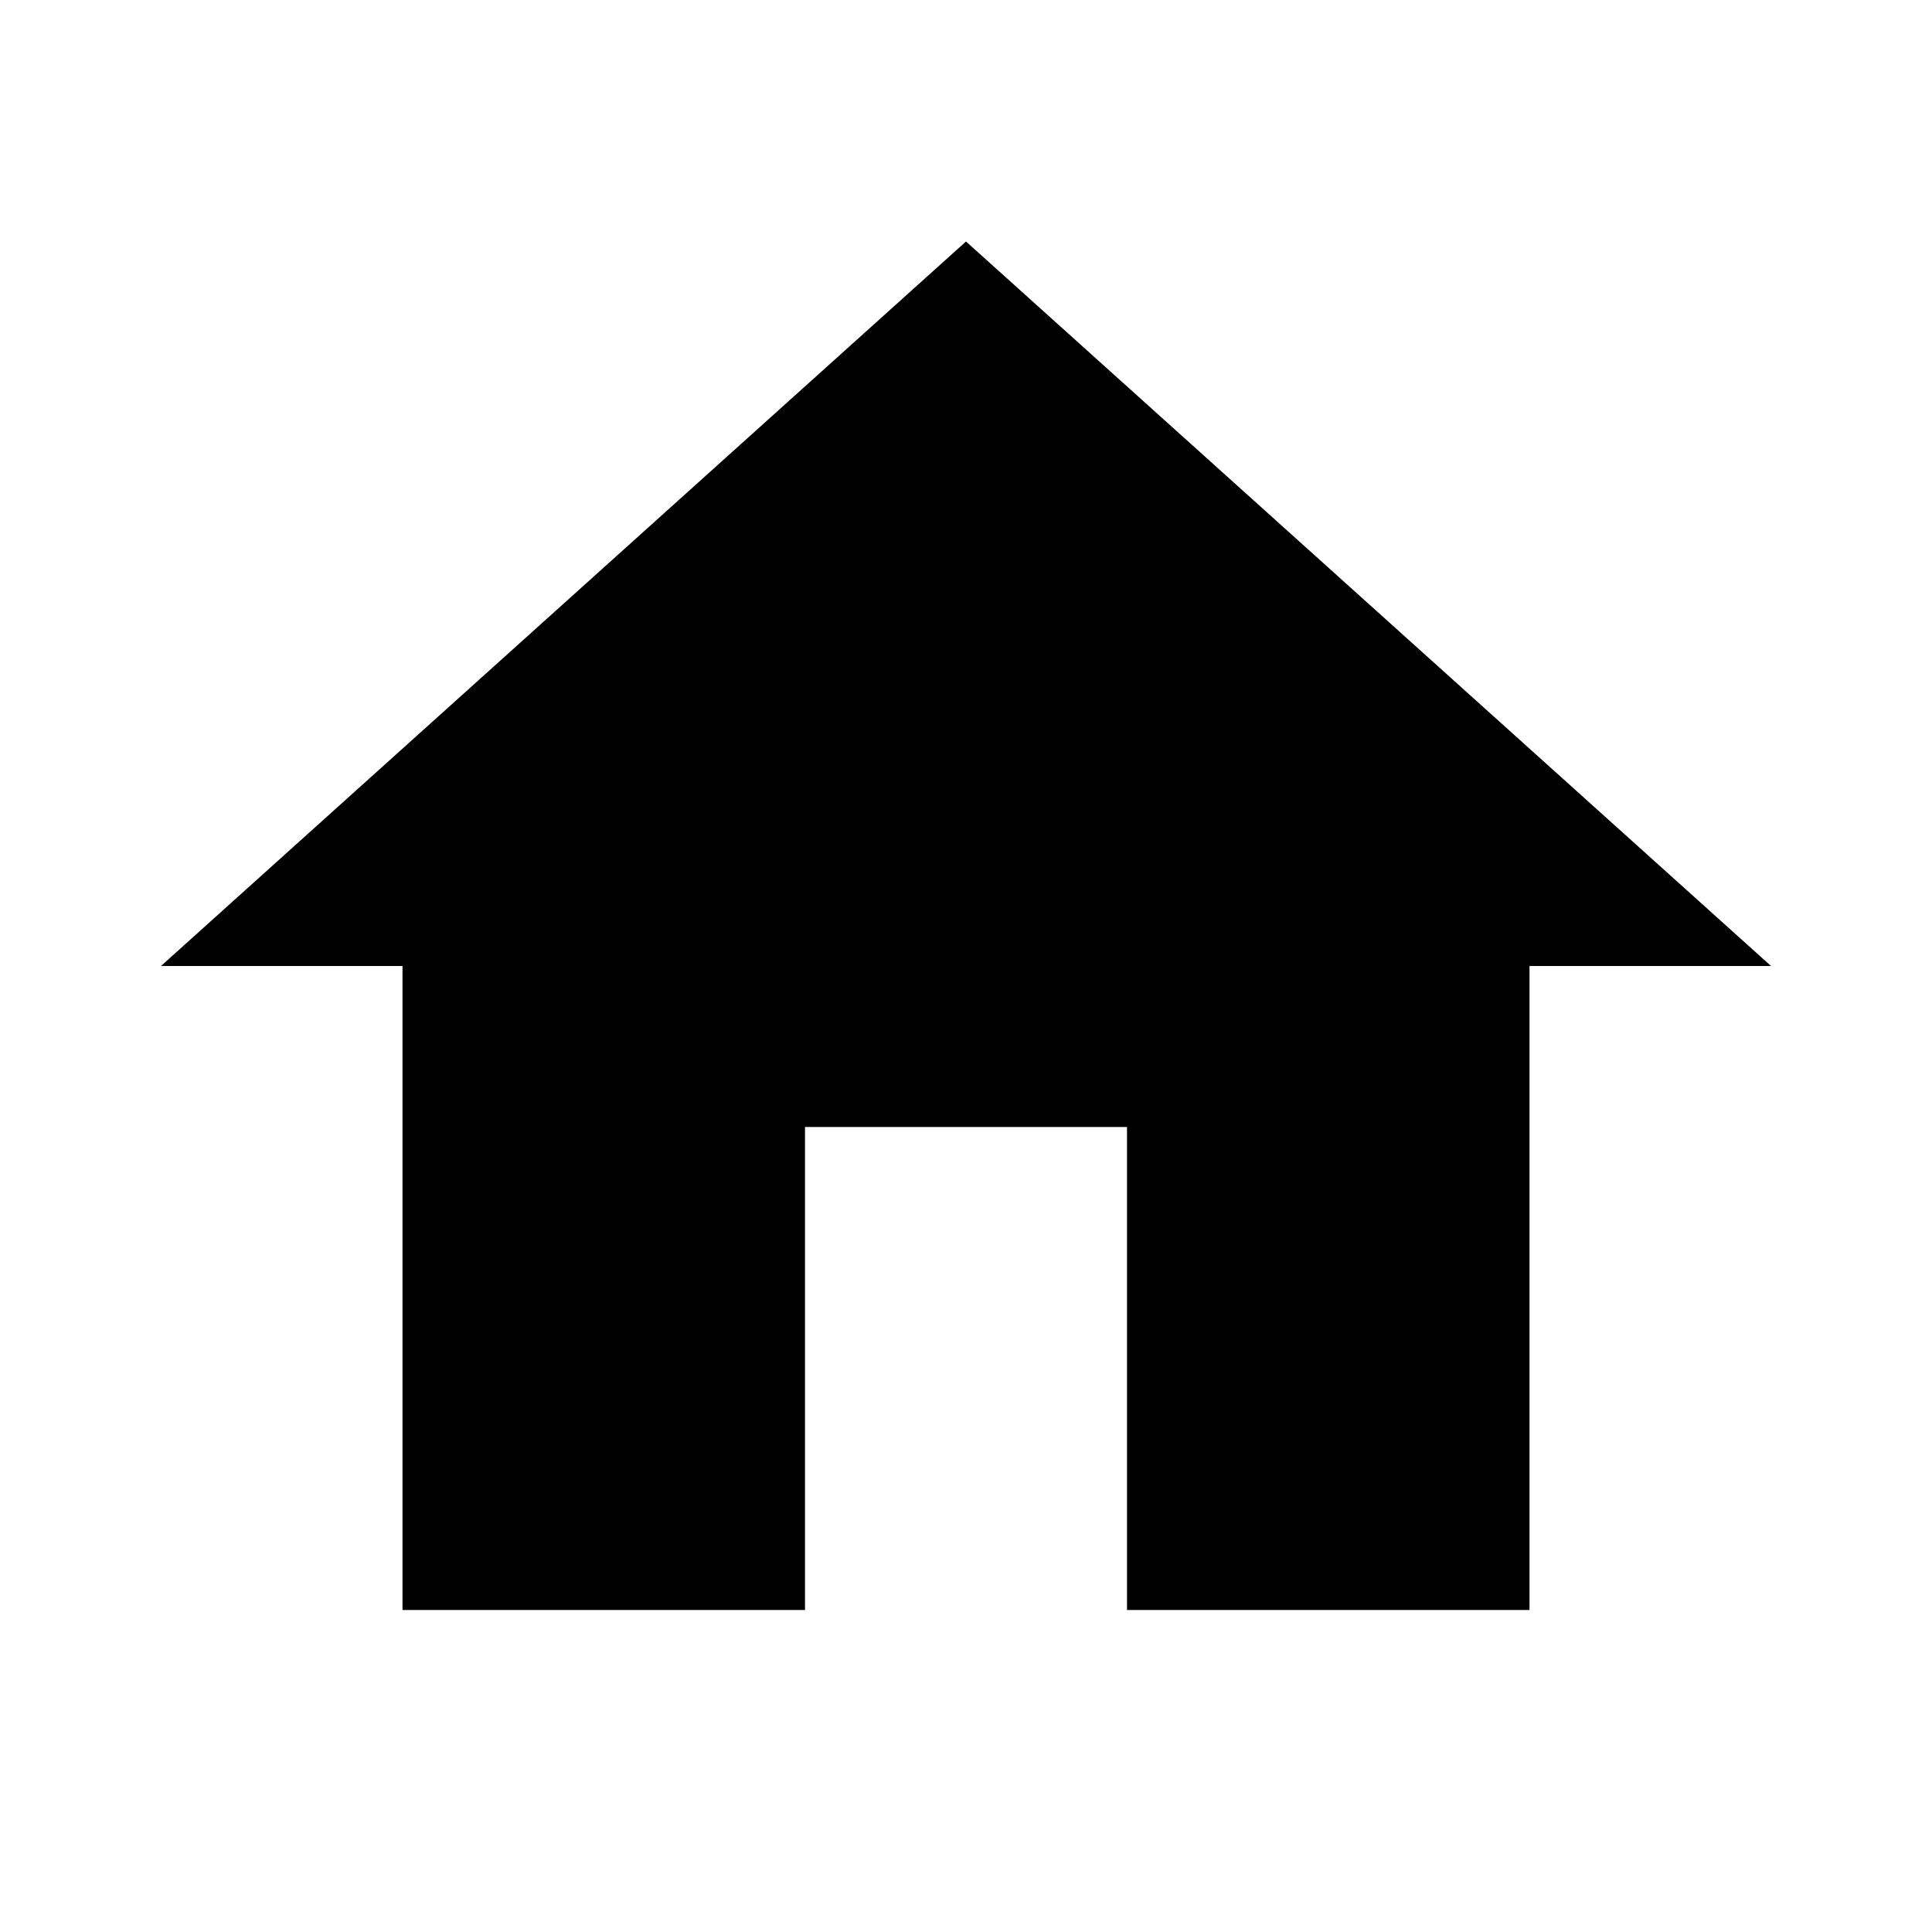
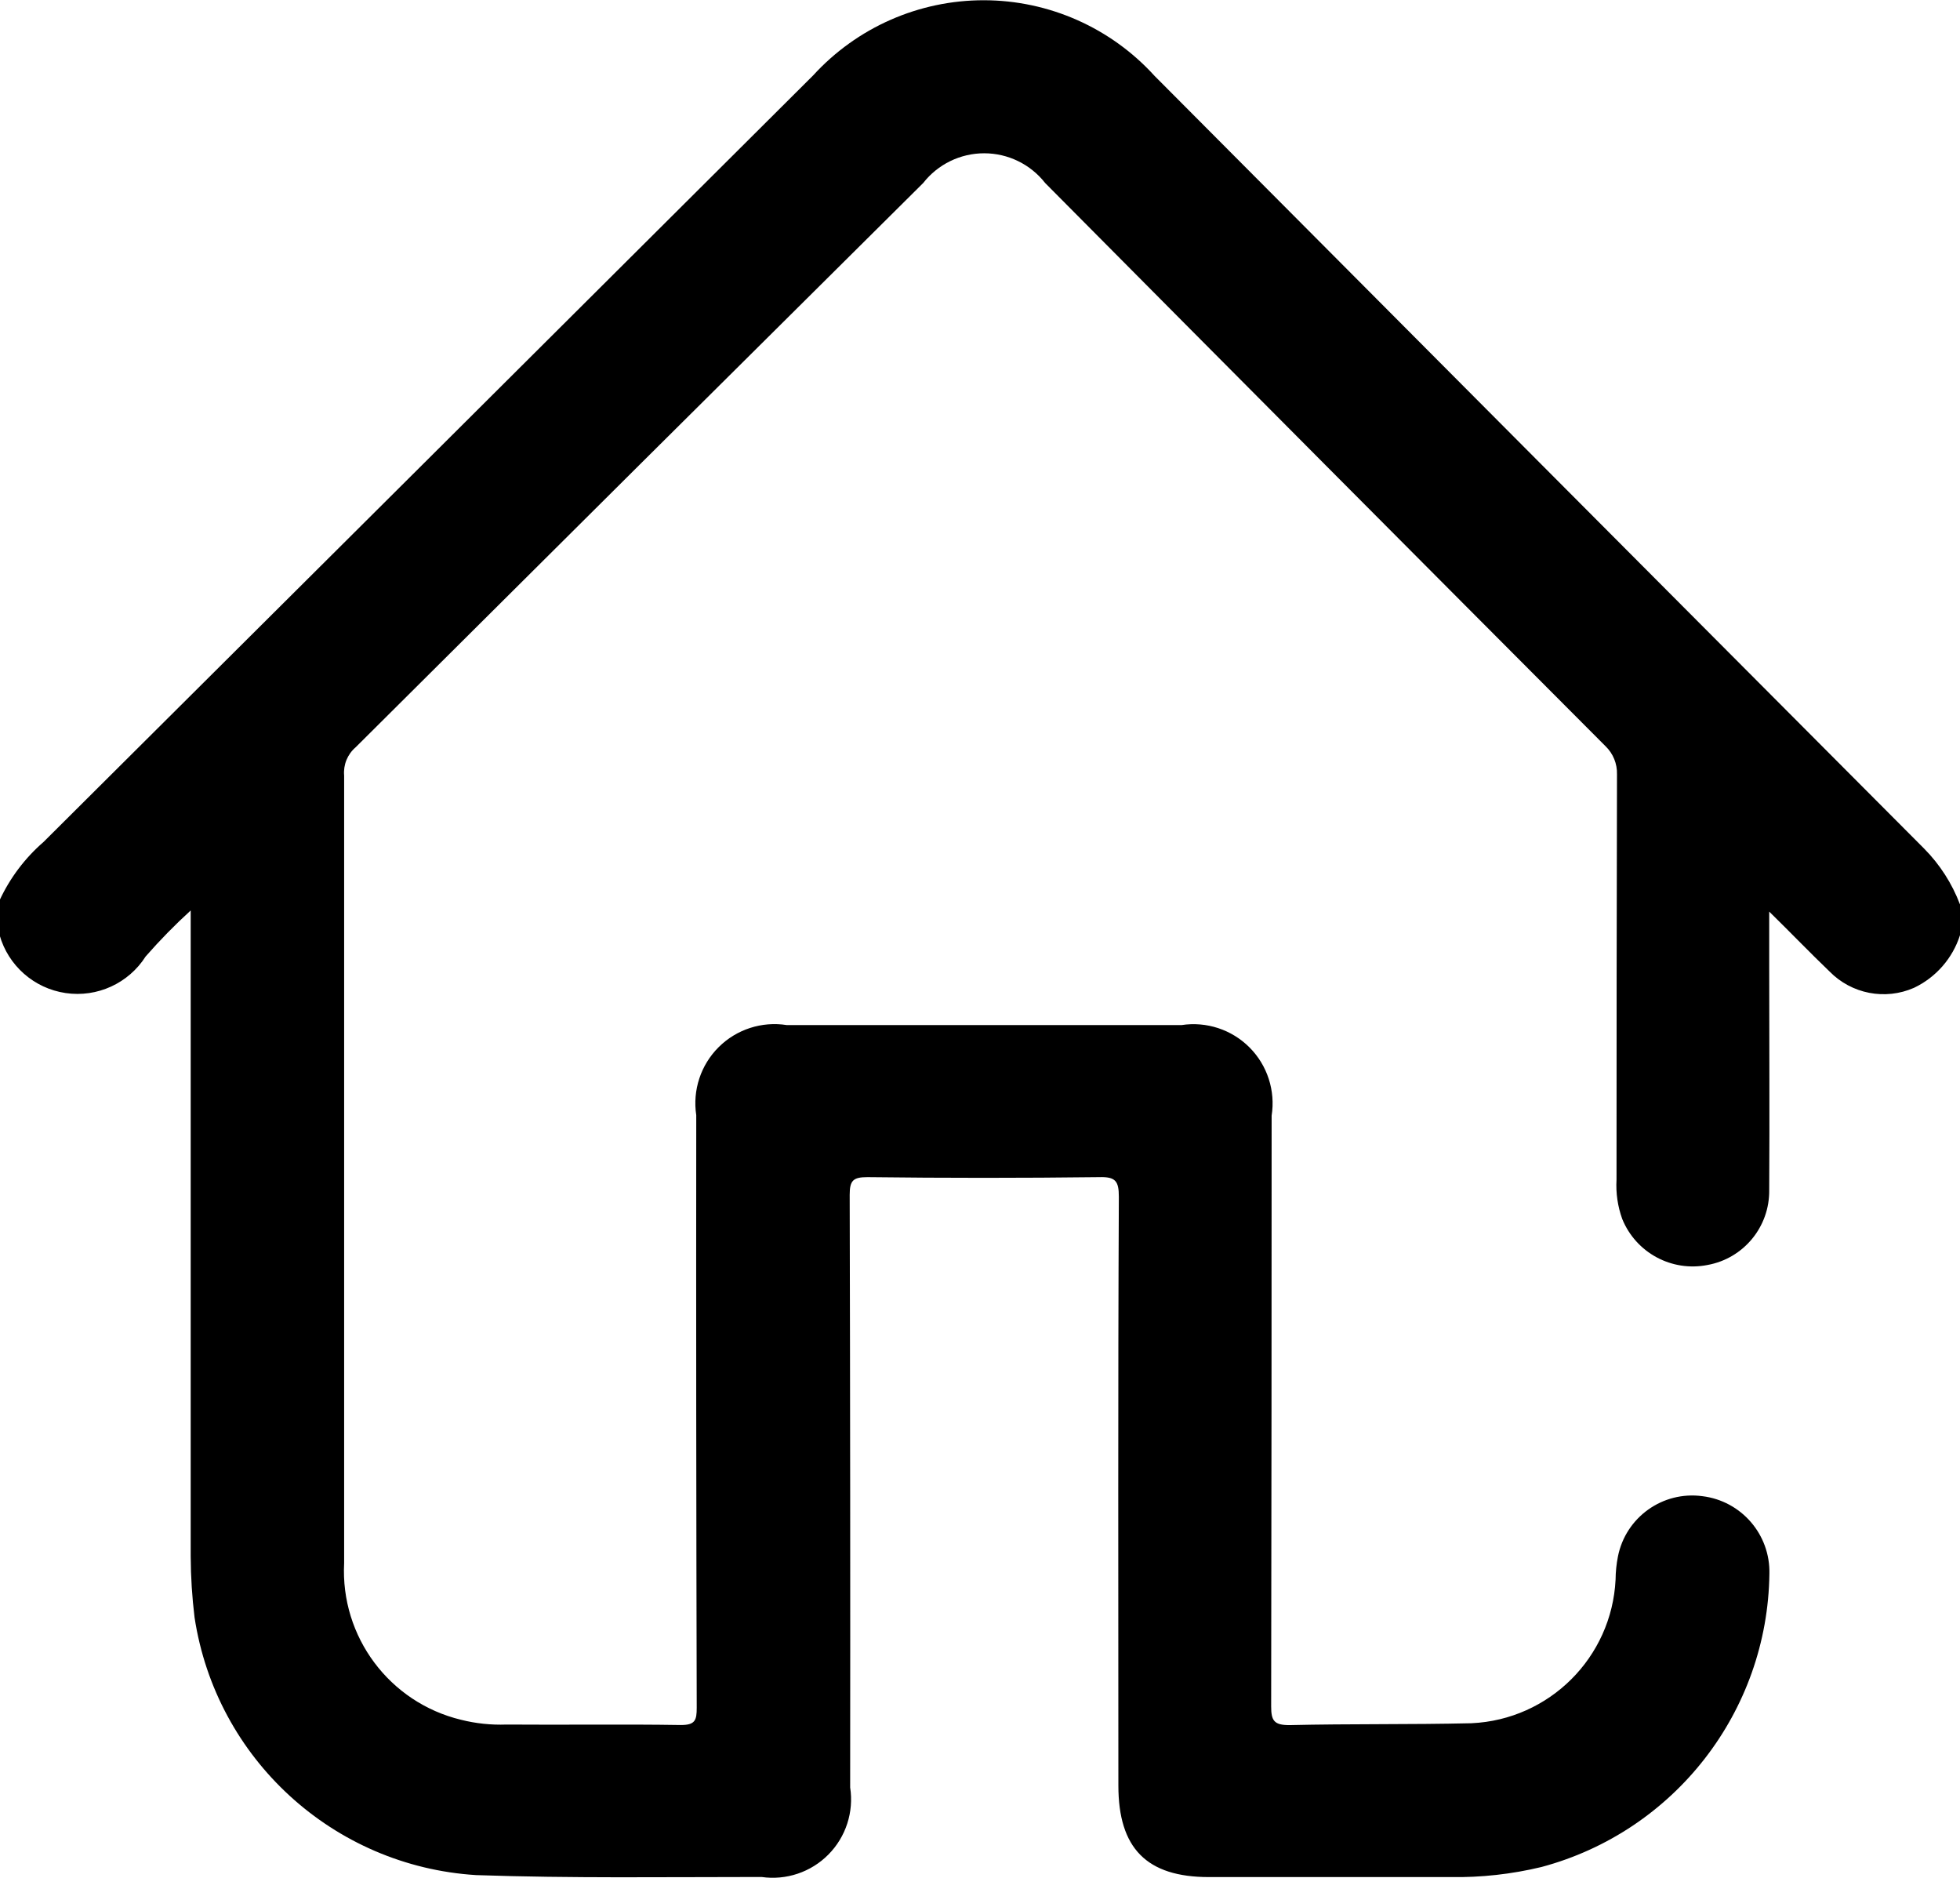
- <svg xmlns="http://www.w3.org/2000/svg" viewBox="0 0 24 24" fill="black" width="36px" height="36px">
-   <path d="M0 0h24v24H0z" fill="none" />
-   <path d="M10 20v-6h4v6h5v-8h3L12 3 2 12h3v8z" />
+ <svg xmlns="http://www.w3.org/2000/svg" width="20.885" height="20" viewBox="0 0 20.885 20">
+   <g id="home" transform="translate(0 0)">
+     <path id="Caminho_6" data-name="Caminho 6" d="M-875.415-98.164v.327a.937.937,0,0,1-.49.561.806.806,0,0,1-.9-.174c-.209-.2-.408-.408-.643-.638v.582c0,.8.005,1.587,0,2.383a.8.8,0,0,1-.658.8.811.811,0,0,1-.908-.49,1.054,1.054,0,0,1-.061-.419q0-2.159.005-4.318a.4.4,0,0,0-.122-.3q-2.986-2.993-5.971-6a.825.825,0,0,0-1.3,0q-3.032,3.009-6.048,6.012a.354.354,0,0,0-.122.3c0,2.8,0,5.594,0,8.391a1.63,1.63,0,0,0,1.245,1.669,1.724,1.724,0,0,0,.485.051c.617.005,1.24-.005,1.858.005.153,0,.169-.051.169-.184q-.008-3.154-.005-6.313a.843.843,0,0,1,.965-.96h4.206a.843.843,0,0,1,.96.965q0,3.147-.005,6.293c0,.153.031.2.194.2.643-.015,1.291-.005,1.94-.02a1.611,1.611,0,0,0,1.536-1.531,1.33,1.33,0,0,1,.025-.245.807.807,0,0,1,.9-.643.813.813,0,0,1,.714.827,3.276,3.276,0,0,1-2.43,3.124,3.87,3.87,0,0,1-.97.107h-2.572c-.663,0-.965-.306-.965-.975,0-2.093-.005-4.18.005-6.273,0-.168-.036-.214-.209-.209-.822.01-1.643.01-2.47,0-.153,0-.189.036-.189.189q.008,3.154.005,6.313a.835.835,0,0,1-.944.954c-1.016,0-2.026.015-3.042-.02a3.239,3.239,0,0,1-3-2.746,5.567,5.567,0,0,1-.041-.648V-98.1a6.069,6.069,0,0,0-.48.49.862.862,0,0,1-1.557-.23v-.367a1.859,1.859,0,0,1,.469-.623q4.1-4.08,8.2-8.166a2.461,2.461,0,0,1,3.639.005q4.1,4.119,8.2,8.232A1.7,1.7,0,0,1-875.415-98.164Z" transform="translate(896.3 107.8)" />
+   </g>
</svg>
